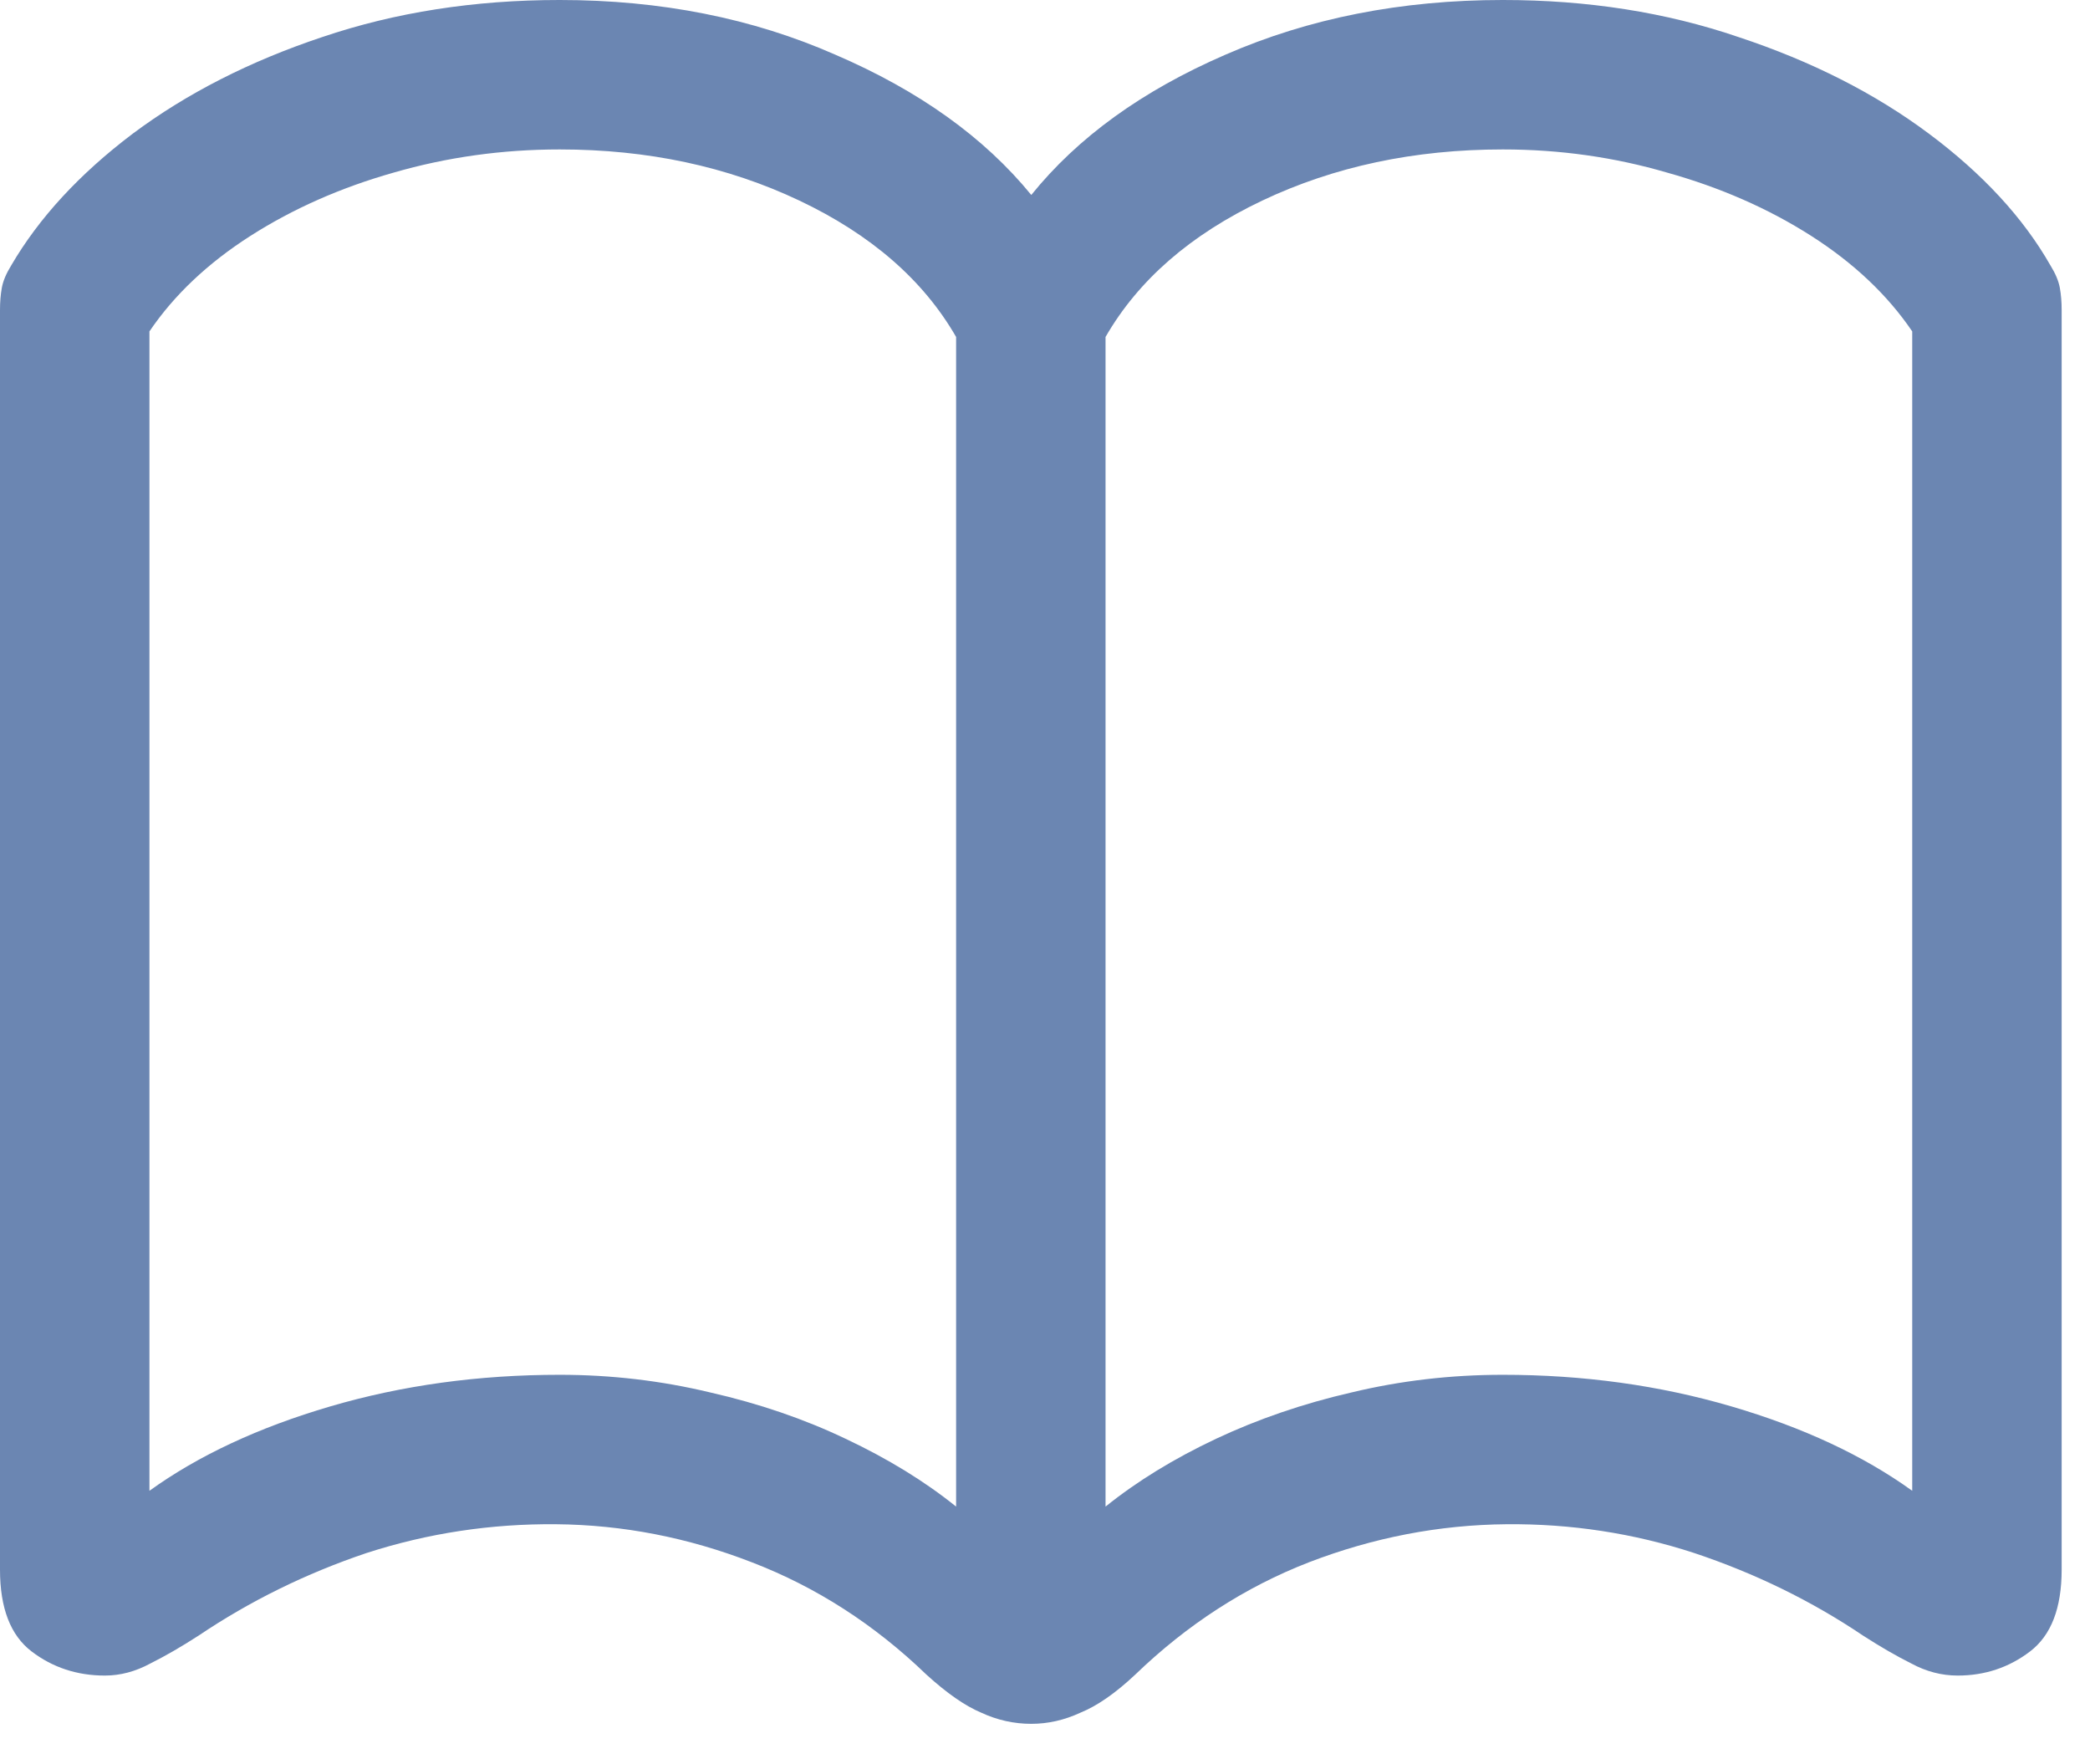
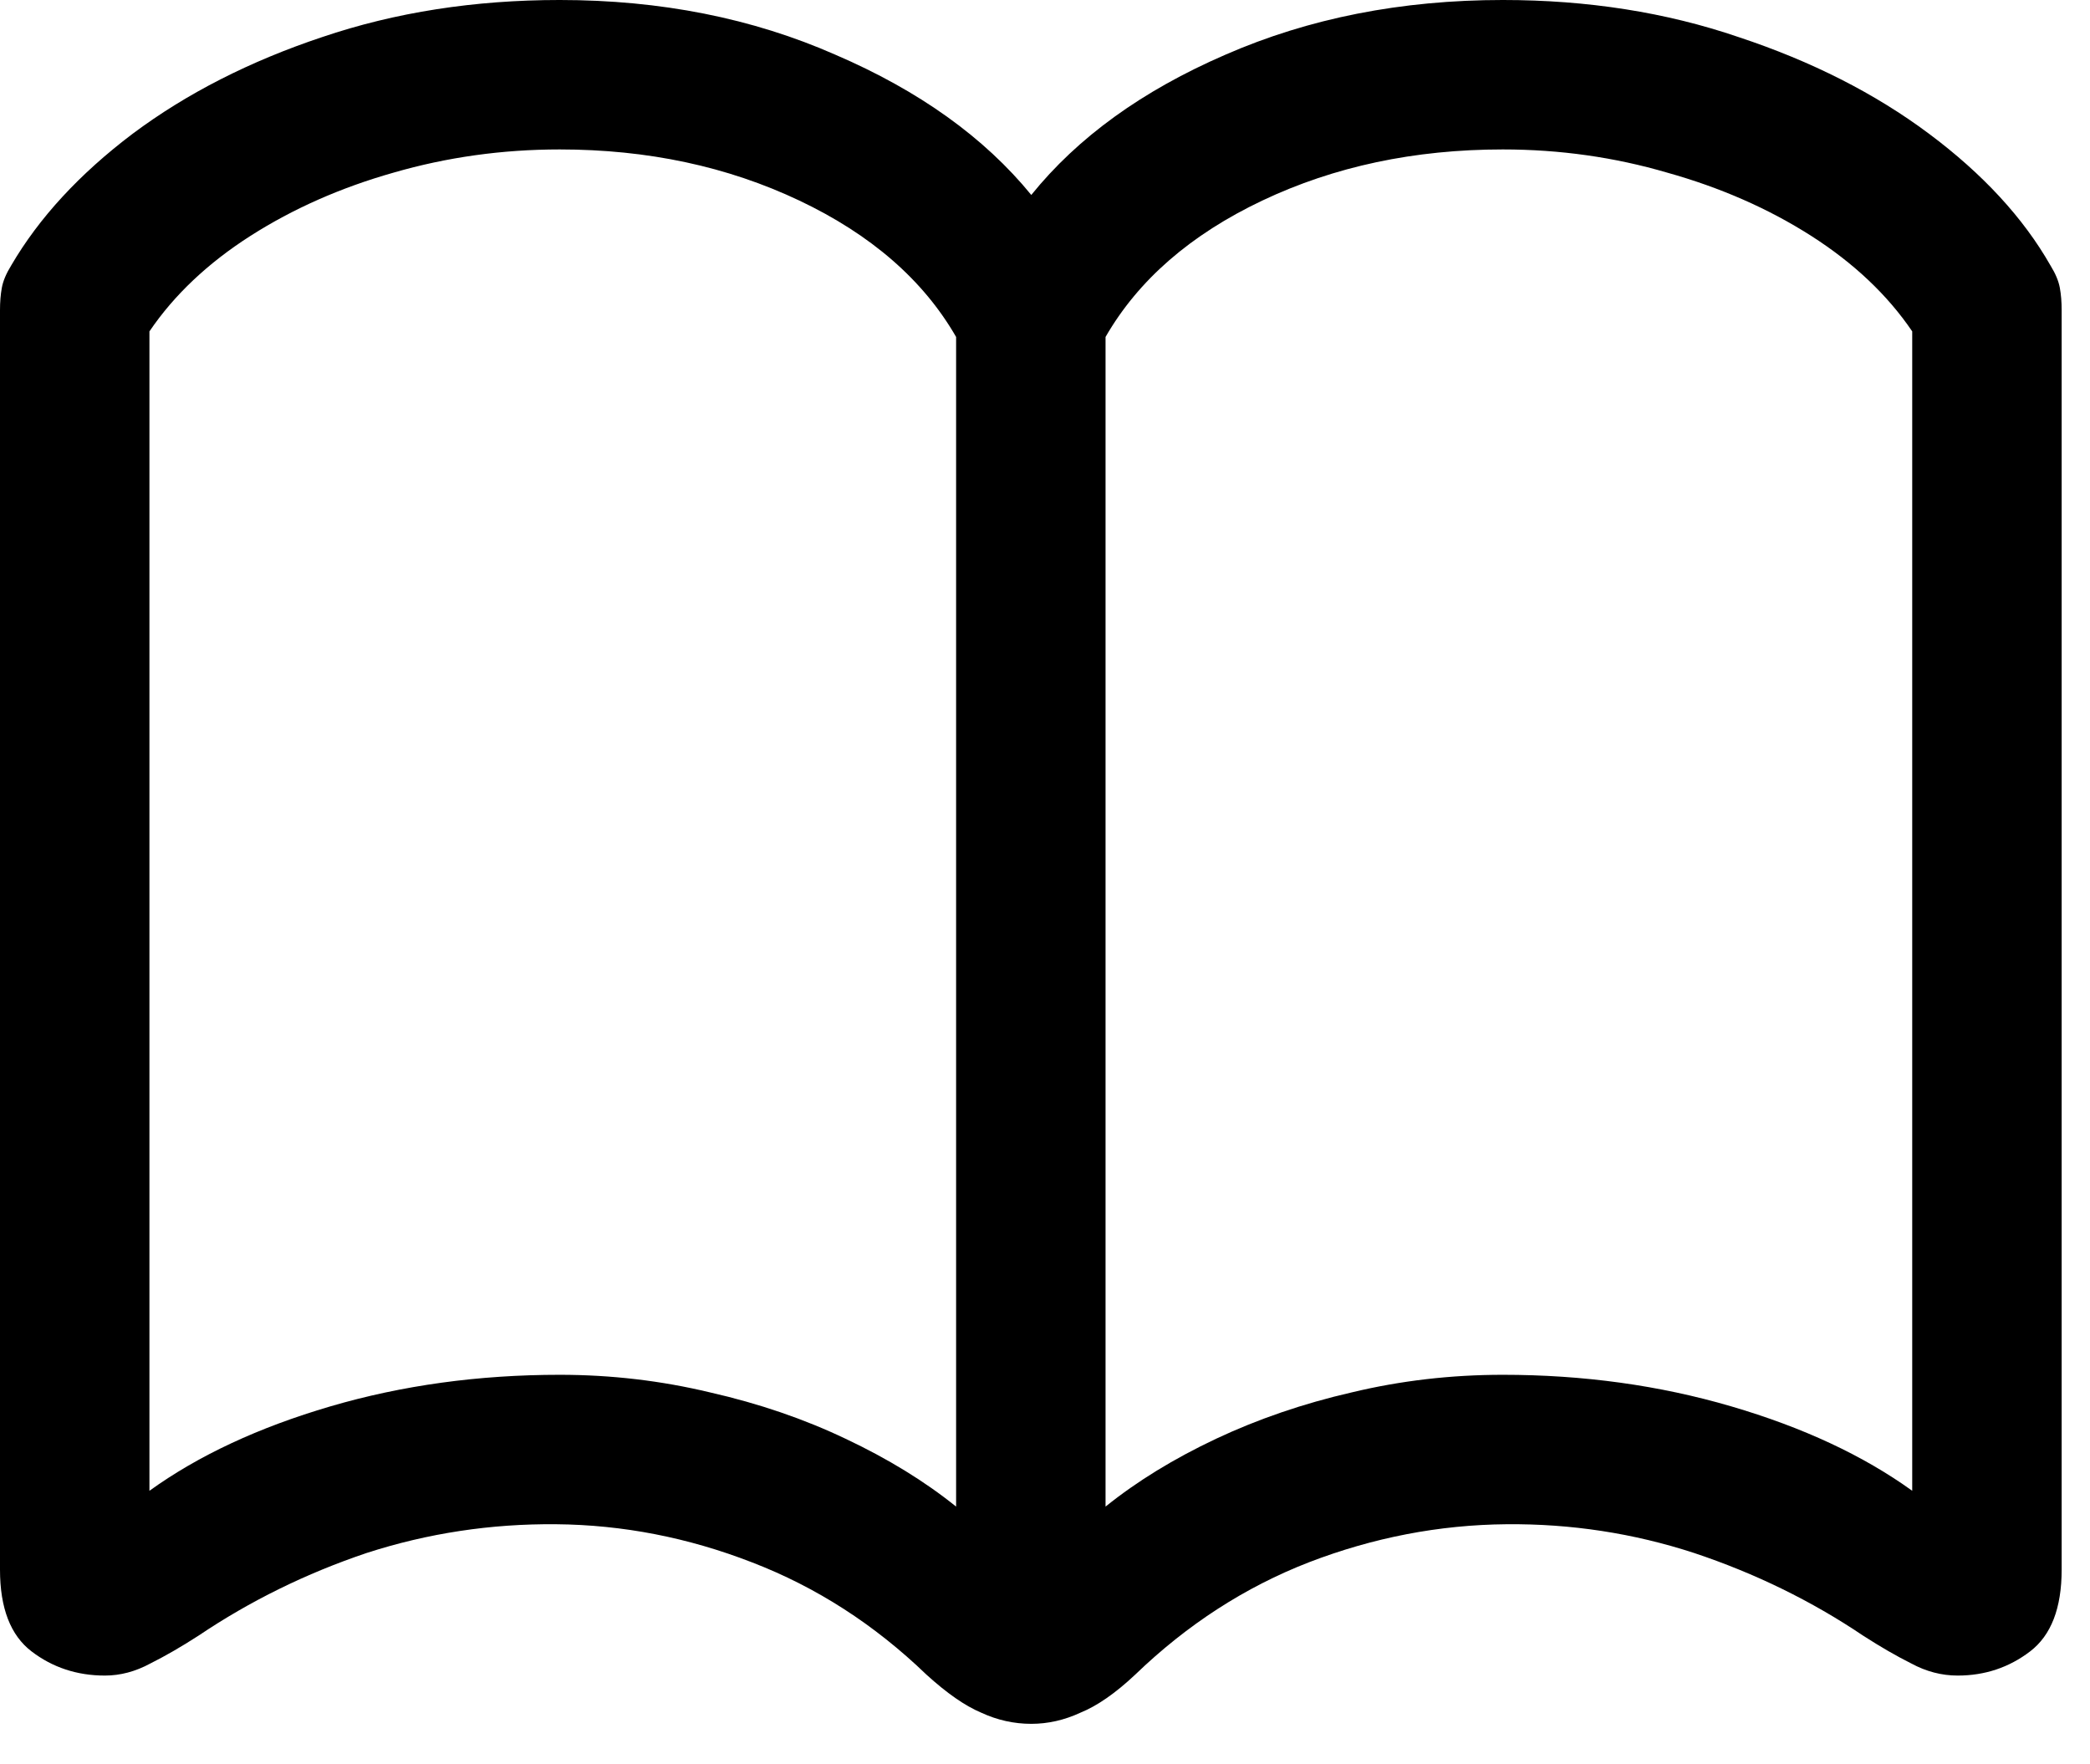
<svg xmlns="http://www.w3.org/2000/svg" width="32" height="27" viewBox="0 0 32 27" fill="none">
-   <path d="M4.60539e-06 24.033L4.60539e-06 4.747C4.60539e-06 4.624 0.009 4.51 0.028 4.406C0.047 4.302 0.095 4.188 0.171 4.065C0.597 3.335 1.218 2.662 2.032 2.047C2.857 1.431 3.823 0.938 4.932 0.568C6.05 0.189 7.263 -4.80684e-05 8.57 -4.80684e-05C10.115 -4.80684e-05 11.522 0.279 12.791 0.838C14.07 1.388 15.07 2.103 15.79 2.985C16.501 2.103 17.491 1.388 18.761 0.838C20.04 0.279 21.456 -4.80684e-05 23.01 -4.80684e-05C24.308 -4.80684e-05 25.512 0.189 26.62 0.568C27.738 0.938 28.709 1.431 29.534 2.047C30.358 2.662 30.979 3.335 31.395 4.065C31.471 4.188 31.519 4.302 31.538 4.406C31.557 4.51 31.566 4.624 31.566 4.747V24.033C31.566 24.621 31.405 25.038 31.083 25.284C30.761 25.53 30.391 25.654 29.974 25.654C29.728 25.654 29.491 25.592 29.264 25.469C29.036 25.355 28.79 25.213 28.525 25.042C27.738 24.512 26.876 24.09 25.938 23.777C25.009 23.474 24.052 23.328 23.067 23.337C22.034 23.346 21.025 23.541 20.04 23.92C19.064 24.299 18.178 24.872 17.382 25.639C17.079 25.924 16.799 26.118 16.543 26.222C16.297 26.336 16.046 26.393 15.79 26.393C15.525 26.393 15.269 26.336 15.023 26.222C14.776 26.118 14.497 25.924 14.184 25.639C13.388 24.872 12.498 24.299 11.512 23.92C10.536 23.541 9.537 23.346 8.513 23.337C7.518 23.328 6.552 23.474 5.614 23.777C4.685 24.09 3.828 24.512 3.041 25.042C2.776 25.213 2.53 25.355 2.302 25.469C2.075 25.592 1.843 25.654 1.606 25.654C1.18 25.654 0.805 25.53 0.483 25.284C0.161 25.038 4.60539e-06 24.621 4.60539e-06 24.033ZM2.288 22.825C3.037 22.285 3.961 21.854 5.06 21.532C6.159 21.21 7.329 21.049 8.57 21.049C9.357 21.049 10.124 21.139 10.873 21.319C11.621 21.489 12.313 21.726 12.948 22.029C13.592 22.333 14.156 22.678 14.639 23.067V5.159C14.137 4.287 13.336 3.591 12.237 3.07C11.138 2.549 9.916 2.288 8.57 2.288C7.689 2.288 6.841 2.407 6.026 2.643C5.221 2.871 4.491 3.193 3.837 3.61C3.184 4.027 2.667 4.515 2.288 5.074L2.288 22.825ZM16.927 23.067C17.41 22.678 17.974 22.333 18.618 22.029C19.263 21.726 19.954 21.489 20.694 21.319C21.442 21.139 22.214 21.049 23.01 21.049C24.242 21.049 25.407 21.21 26.506 21.532C27.605 21.854 28.529 22.285 29.278 22.825V5.074C28.899 4.515 28.382 4.027 27.729 3.61C27.075 3.193 26.341 2.871 25.526 2.643C24.72 2.407 23.882 2.288 23.01 2.288C21.655 2.288 20.428 2.549 19.329 3.07C18.23 3.591 17.429 4.287 16.927 5.159V23.067Z" fill="#6B86B2" />
+   <path d="M4.60539e-06 24.033L4.60539e-06 4.747C4.60539e-06 4.624 0.009 4.51 0.028 4.406C0.047 4.302 0.095 4.188 0.171 4.065C0.597 3.335 1.218 2.662 2.032 2.047C2.857 1.431 3.823 0.938 4.932 0.568C6.05 0.189 7.263 -4.80684e-05 8.57 -4.80684e-05C10.115 -4.80684e-05 11.522 0.279 12.791 0.838C14.07 1.388 15.07 2.103 15.79 2.985C16.501 2.103 17.491 1.388 18.761 0.838C20.04 0.279 21.456 -4.80684e-05 23.01 -4.80684e-05C24.308 -4.80684e-05 25.512 0.189 26.62 0.568C27.738 0.938 28.709 1.431 29.534 2.047C30.358 2.662 30.979 3.335 31.395 4.065C31.471 4.188 31.519 4.302 31.538 4.406C31.557 4.51 31.566 4.624 31.566 4.747V24.033C31.566 24.621 31.405 25.038 31.083 25.284C30.761 25.53 30.391 25.654 29.974 25.654C29.728 25.654 29.491 25.592 29.264 25.469C29.036 25.355 28.79 25.213 28.525 25.042C27.738 24.512 26.876 24.09 25.938 23.777C25.009 23.474 24.052 23.328 23.067 23.337C22.034 23.346 21.025 23.541 20.04 23.92C19.064 24.299 18.178 24.872 17.382 25.639C17.079 25.924 16.799 26.118 16.543 26.222C16.297 26.336 16.046 26.393 15.79 26.393C15.525 26.393 15.269 26.336 15.023 26.222C14.776 26.118 14.497 25.924 14.184 25.639C13.388 24.872 12.498 24.299 11.512 23.92C10.536 23.541 9.537 23.346 8.513 23.337C7.518 23.328 6.552 23.474 5.614 23.777C4.685 24.09 3.828 24.512 3.041 25.042C2.776 25.213 2.53 25.355 2.302 25.469C2.075 25.592 1.843 25.654 1.606 25.654C1.18 25.654 0.805 25.53 0.483 25.284C0.161 25.038 4.60539e-06 24.621 4.60539e-06 24.033ZM2.288 22.825C3.037 22.285 3.961 21.854 5.06 21.532C6.159 21.21 7.329 21.049 8.57 21.049C9.357 21.049 10.124 21.139 10.873 21.319C11.621 21.489 12.313 21.726 12.948 22.029C13.592 22.333 14.156 22.678 14.639 23.067V5.159C14.137 4.287 13.336 3.591 12.237 3.07C11.138 2.549 9.916 2.288 8.57 2.288C7.689 2.288 6.841 2.407 6.026 2.643C5.221 2.871 4.491 3.193 3.837 3.61C3.184 4.027 2.667 4.515 2.288 5.074L2.288 22.825ZM16.927 23.067C17.41 22.678 17.974 22.333 18.618 22.029C19.263 21.726 19.954 21.489 20.694 21.319C21.442 21.139 22.214 21.049 23.01 21.049C24.242 21.049 25.407 21.21 26.506 21.532C27.605 21.854 28.529 22.285 29.278 22.825V5.074C28.899 4.515 28.382 4.027 27.729 3.61C27.075 3.193 26.341 2.871 25.526 2.643C24.72 2.407 23.882 2.288 23.01 2.288C21.655 2.288 20.428 2.549 19.329 3.07C18.23 3.591 17.429 4.287 16.927 5.159V23.067Z" fill="currentColor" />
</svg>
